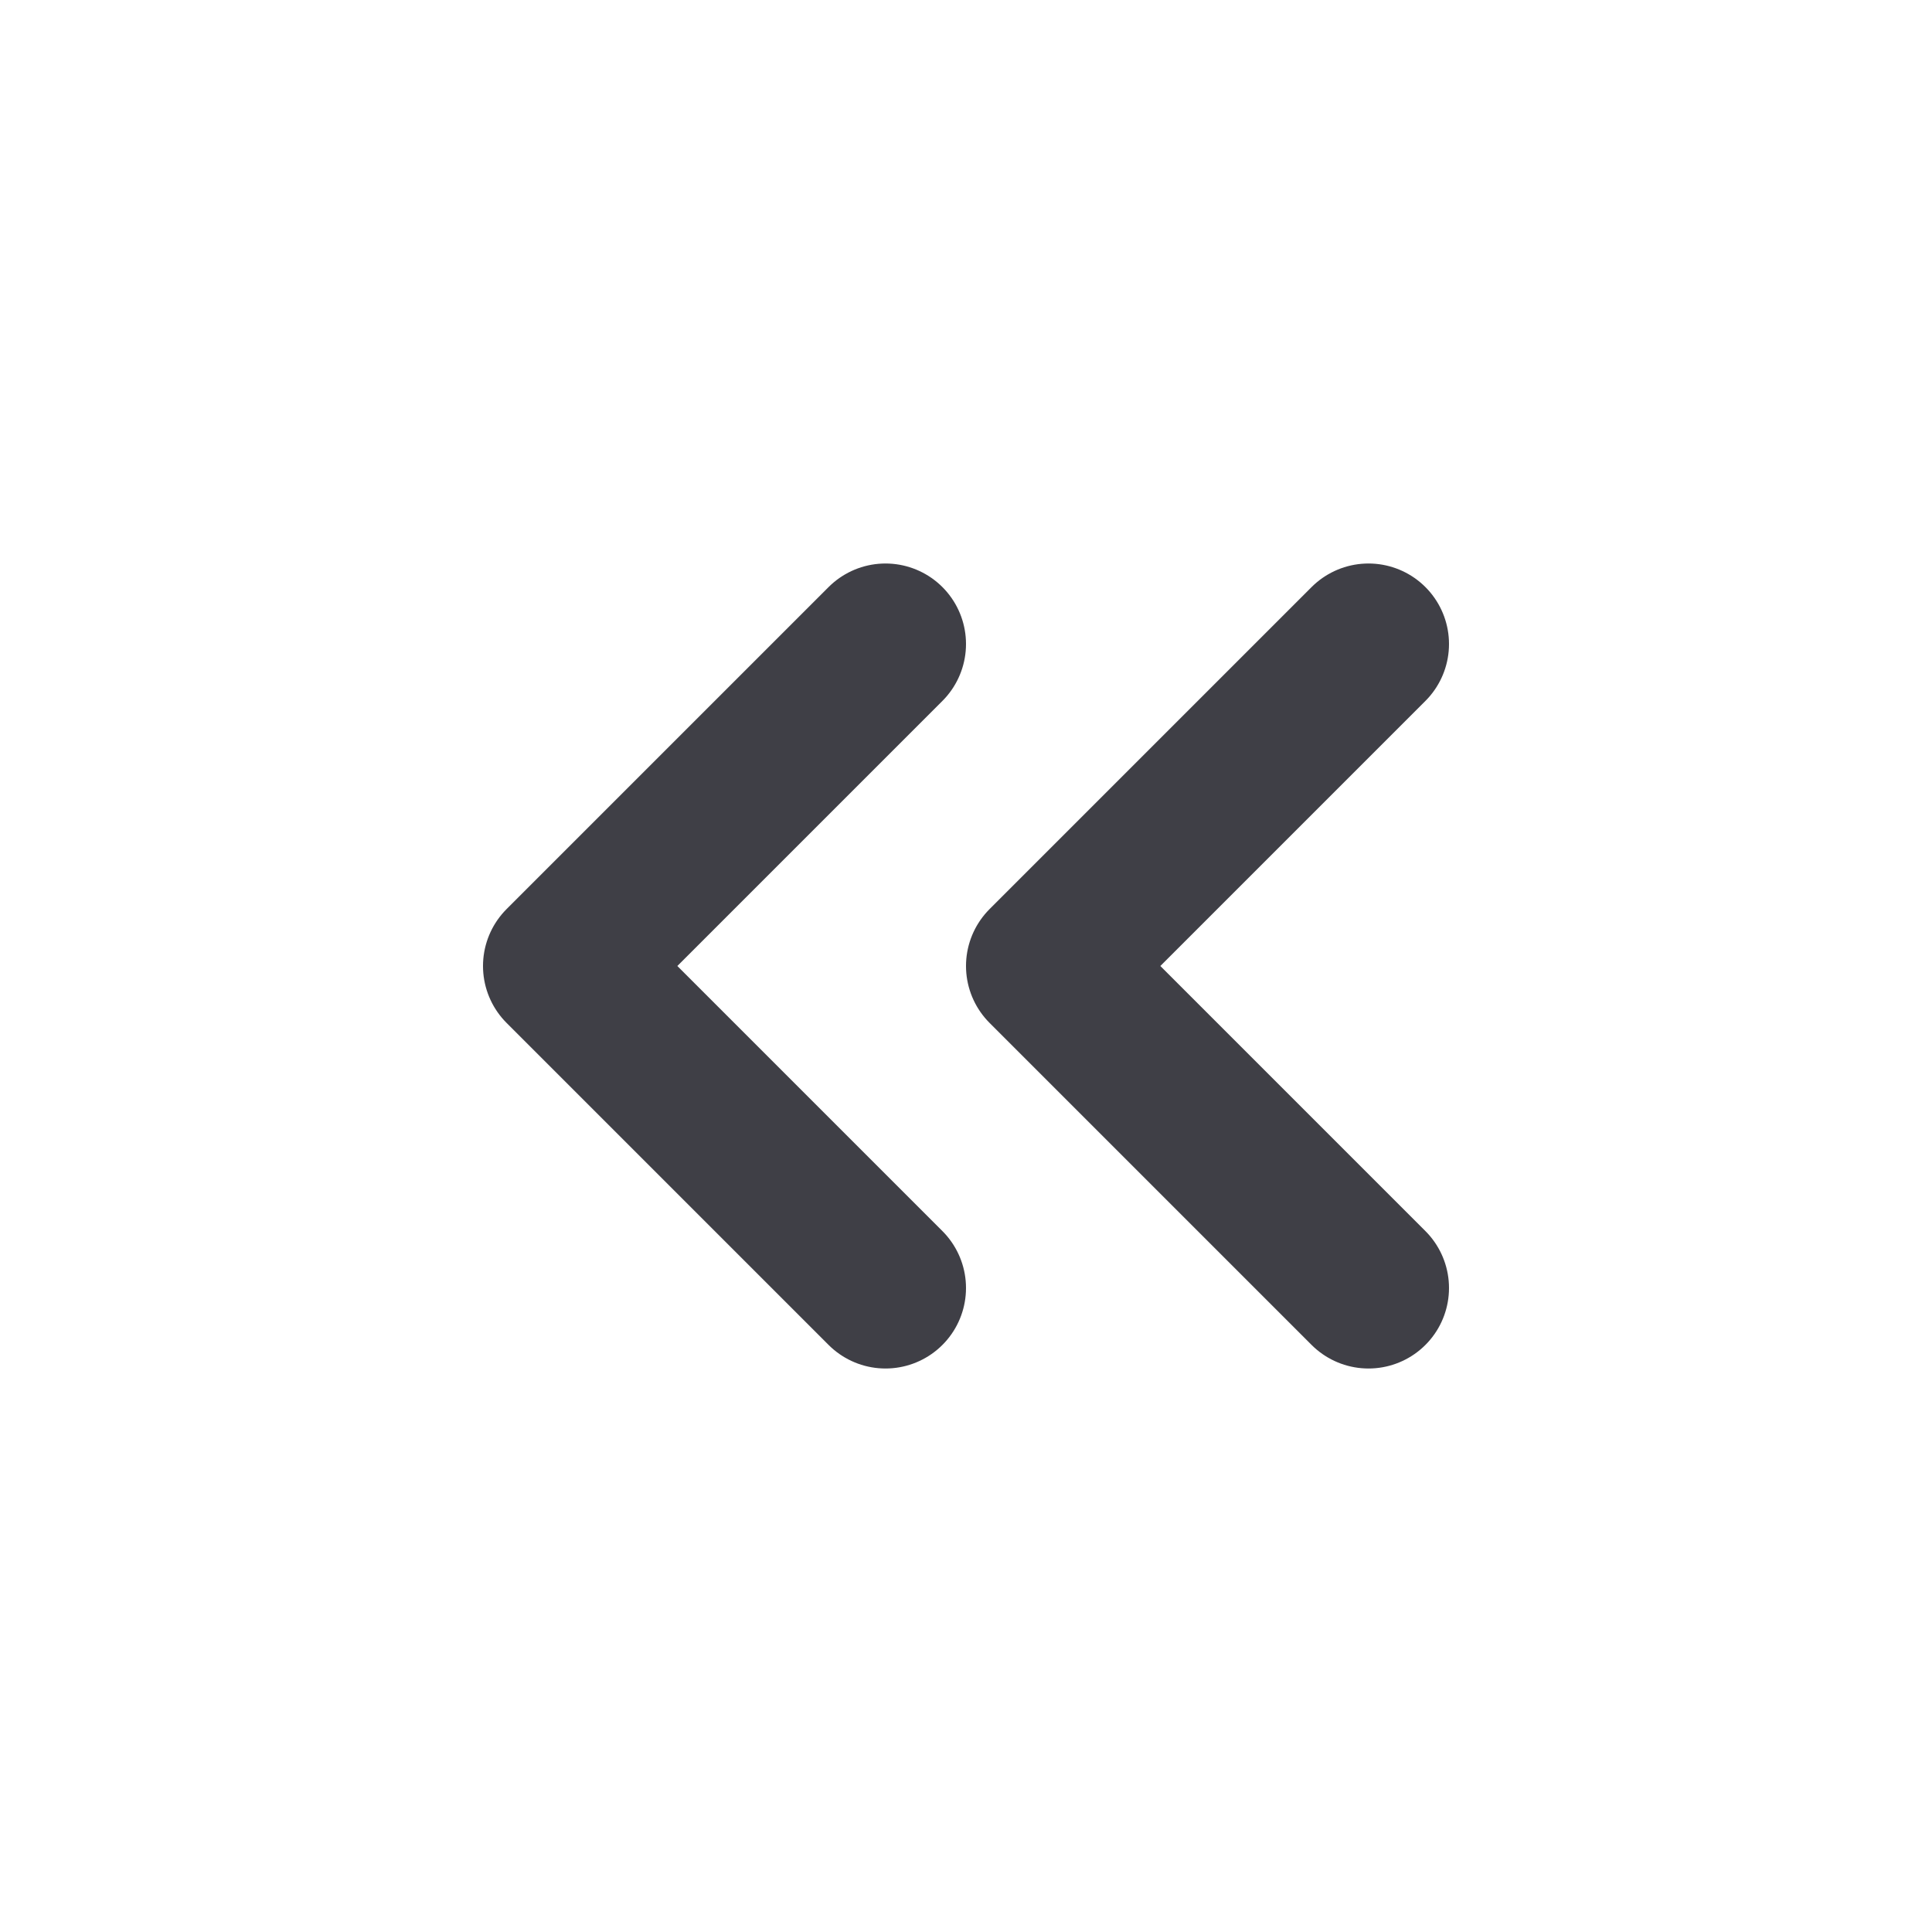
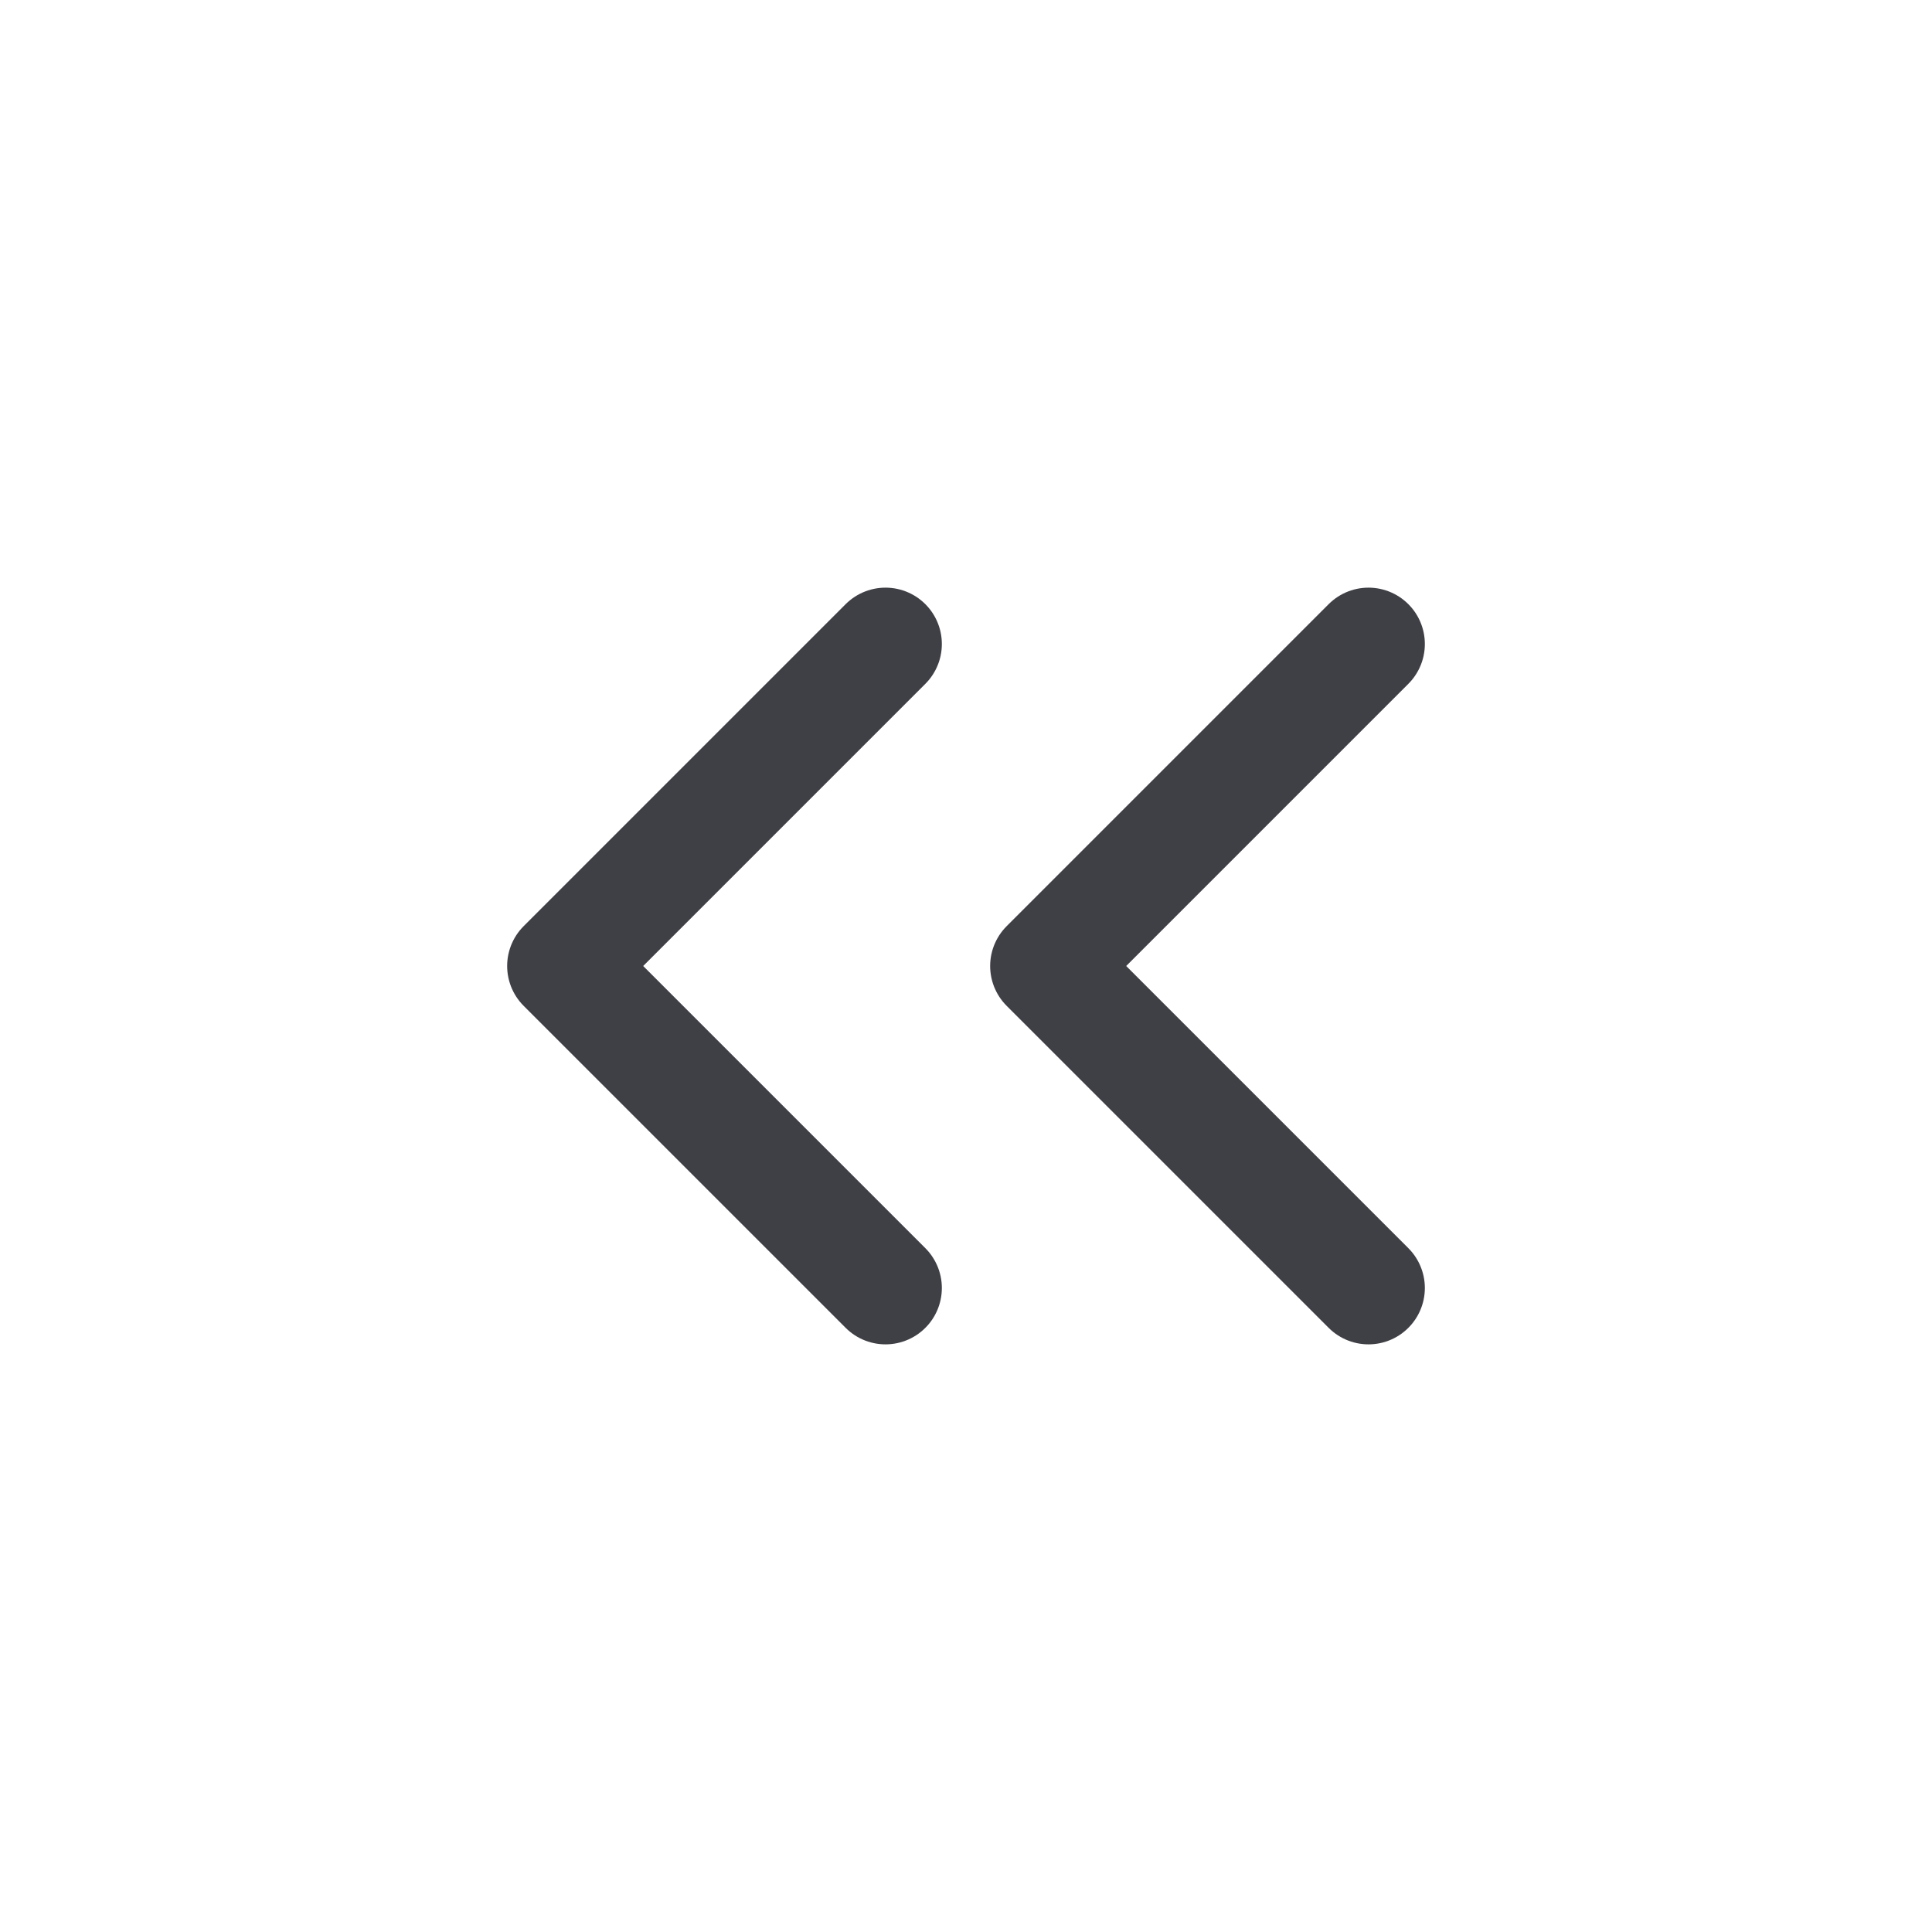
<svg xmlns="http://www.w3.org/2000/svg" width="800px" height="800px" viewBox="0 0 24 24" fill="none">
  <g id="Arrow / Chevron_Left_Duo">
-     <path id="Vector" d="M17 16L13 12L17 8M11 16L7 12L11 8" stroke="#3f3f46" stroke-width="2" stroke-linecap="round" stroke-linejoin="round" />
+     <path id="Vector" d="M17 16L13 12L17 8M11 16L7 12L11 8" stroke="#3f3f46" stroke-width="1.4" stroke-linecap="round" stroke-linejoin="round" />
  </g>
</svg>
